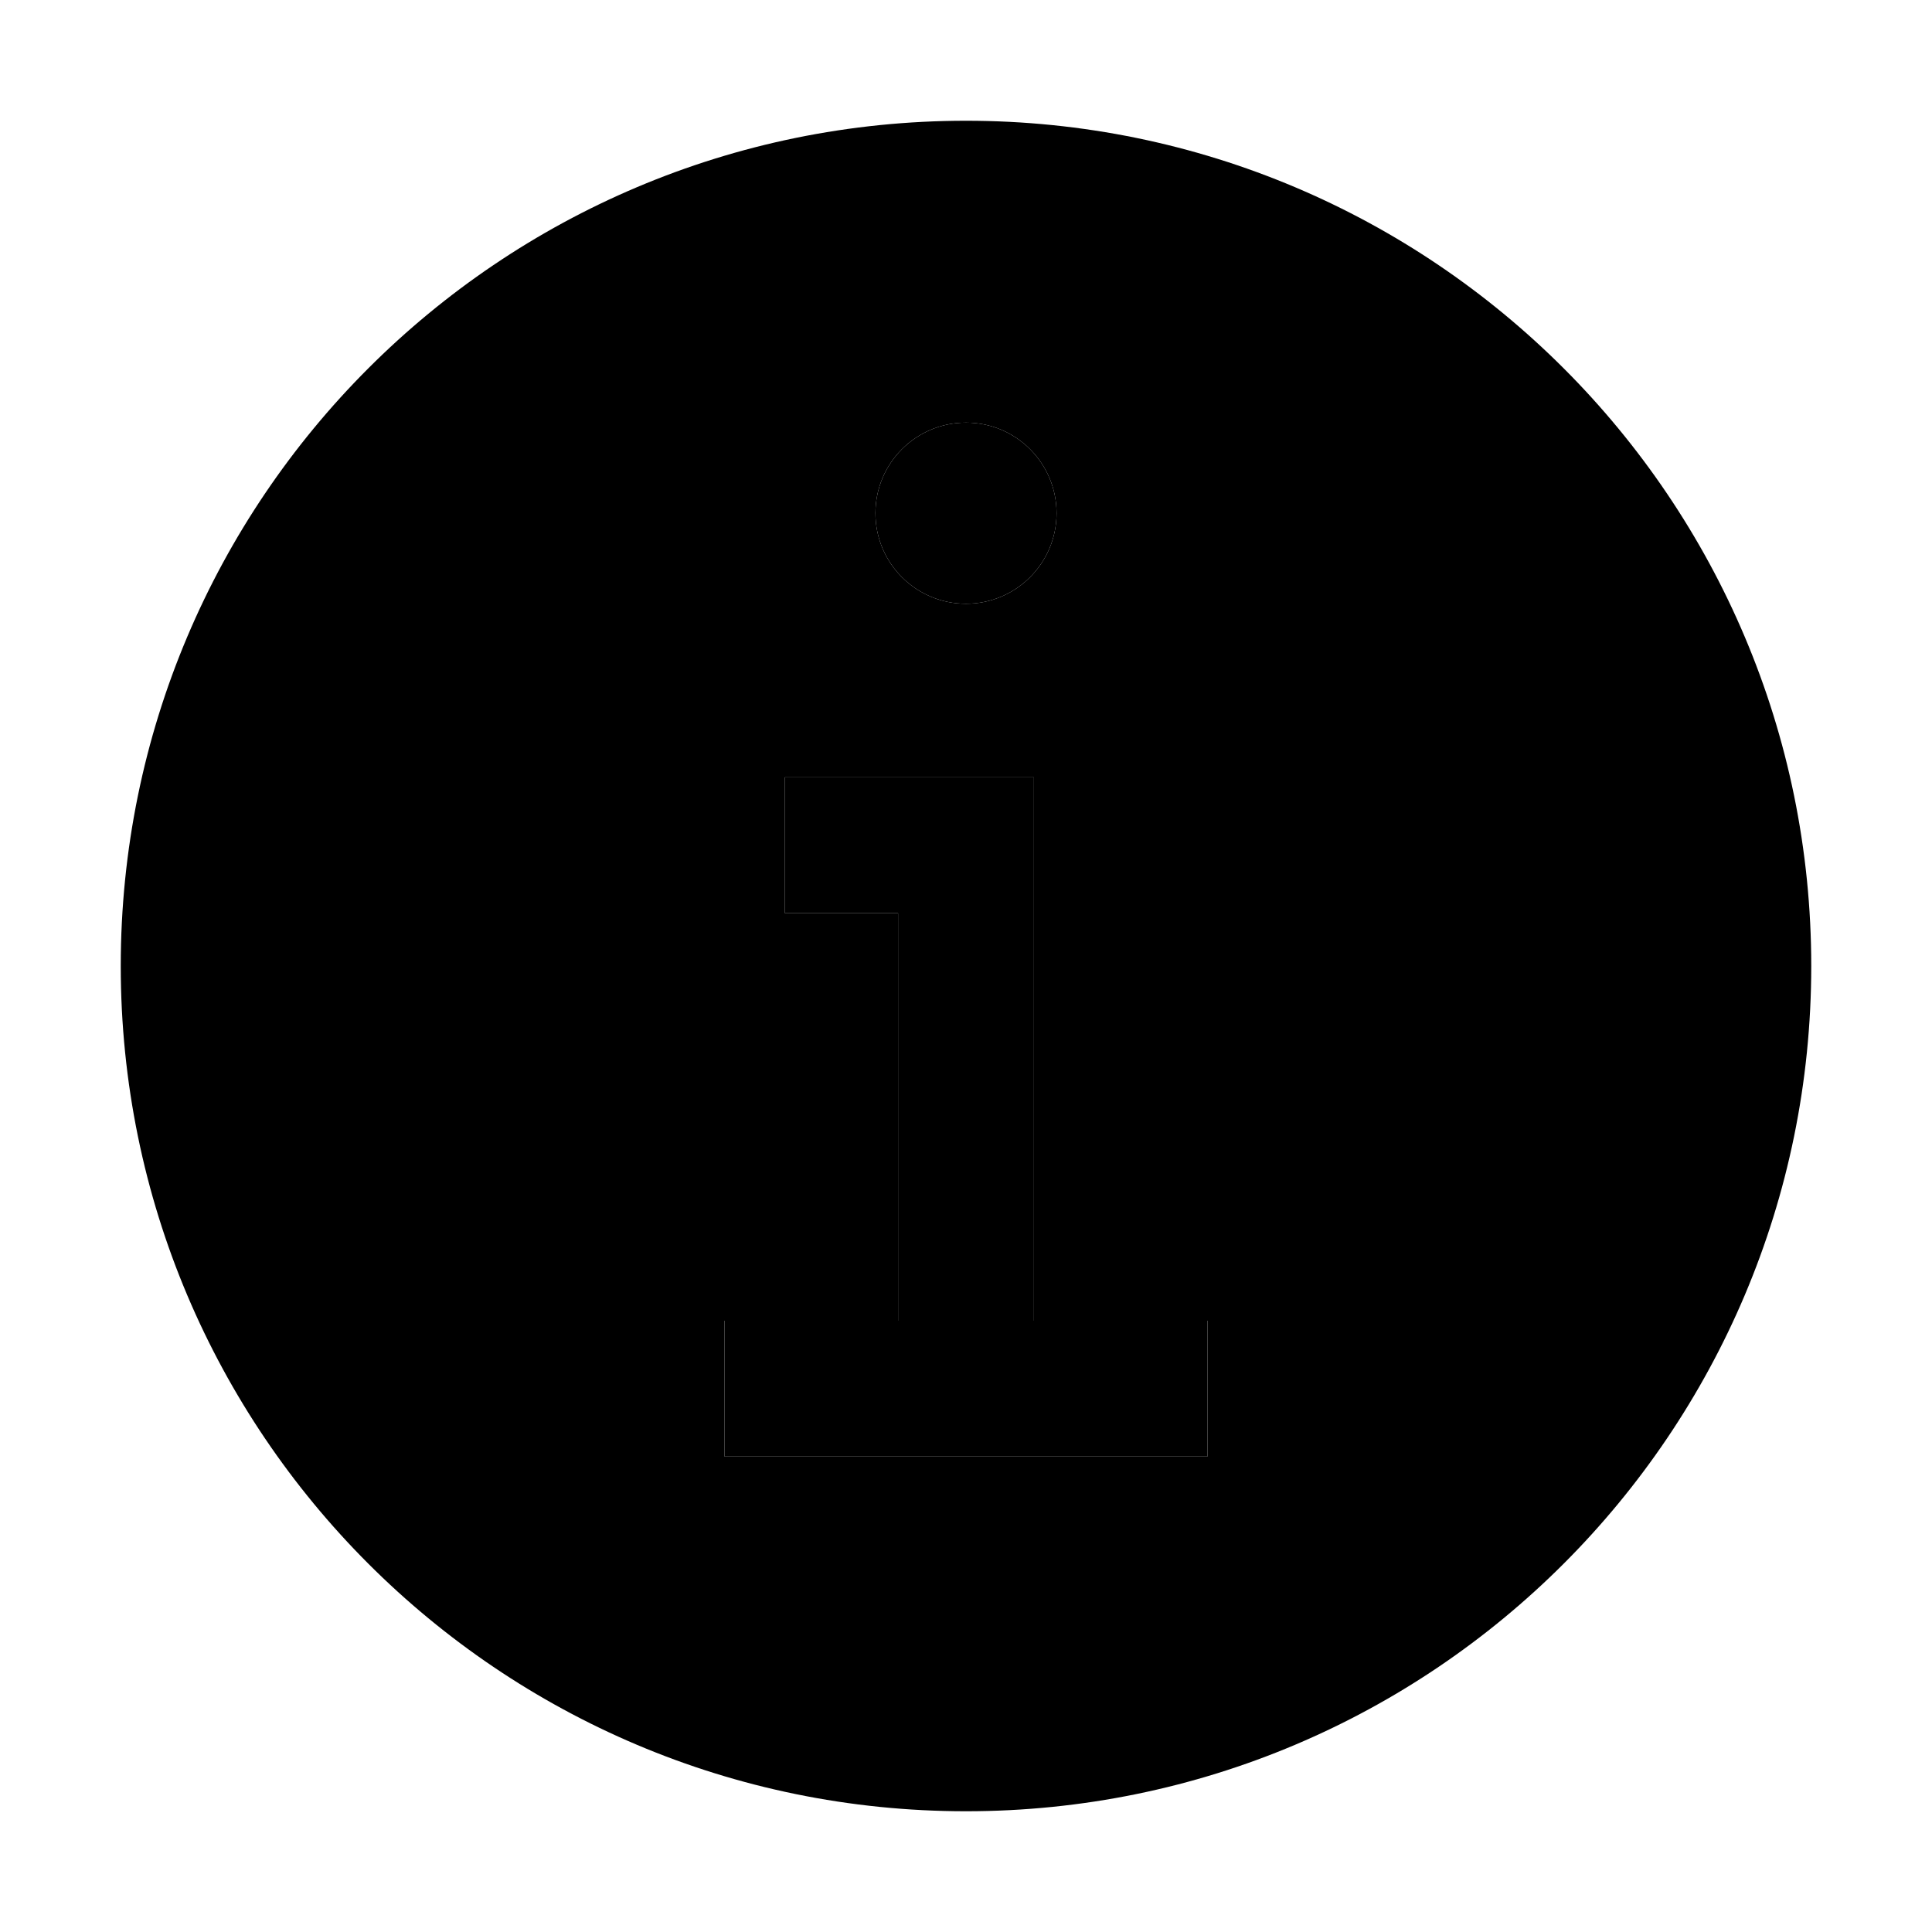
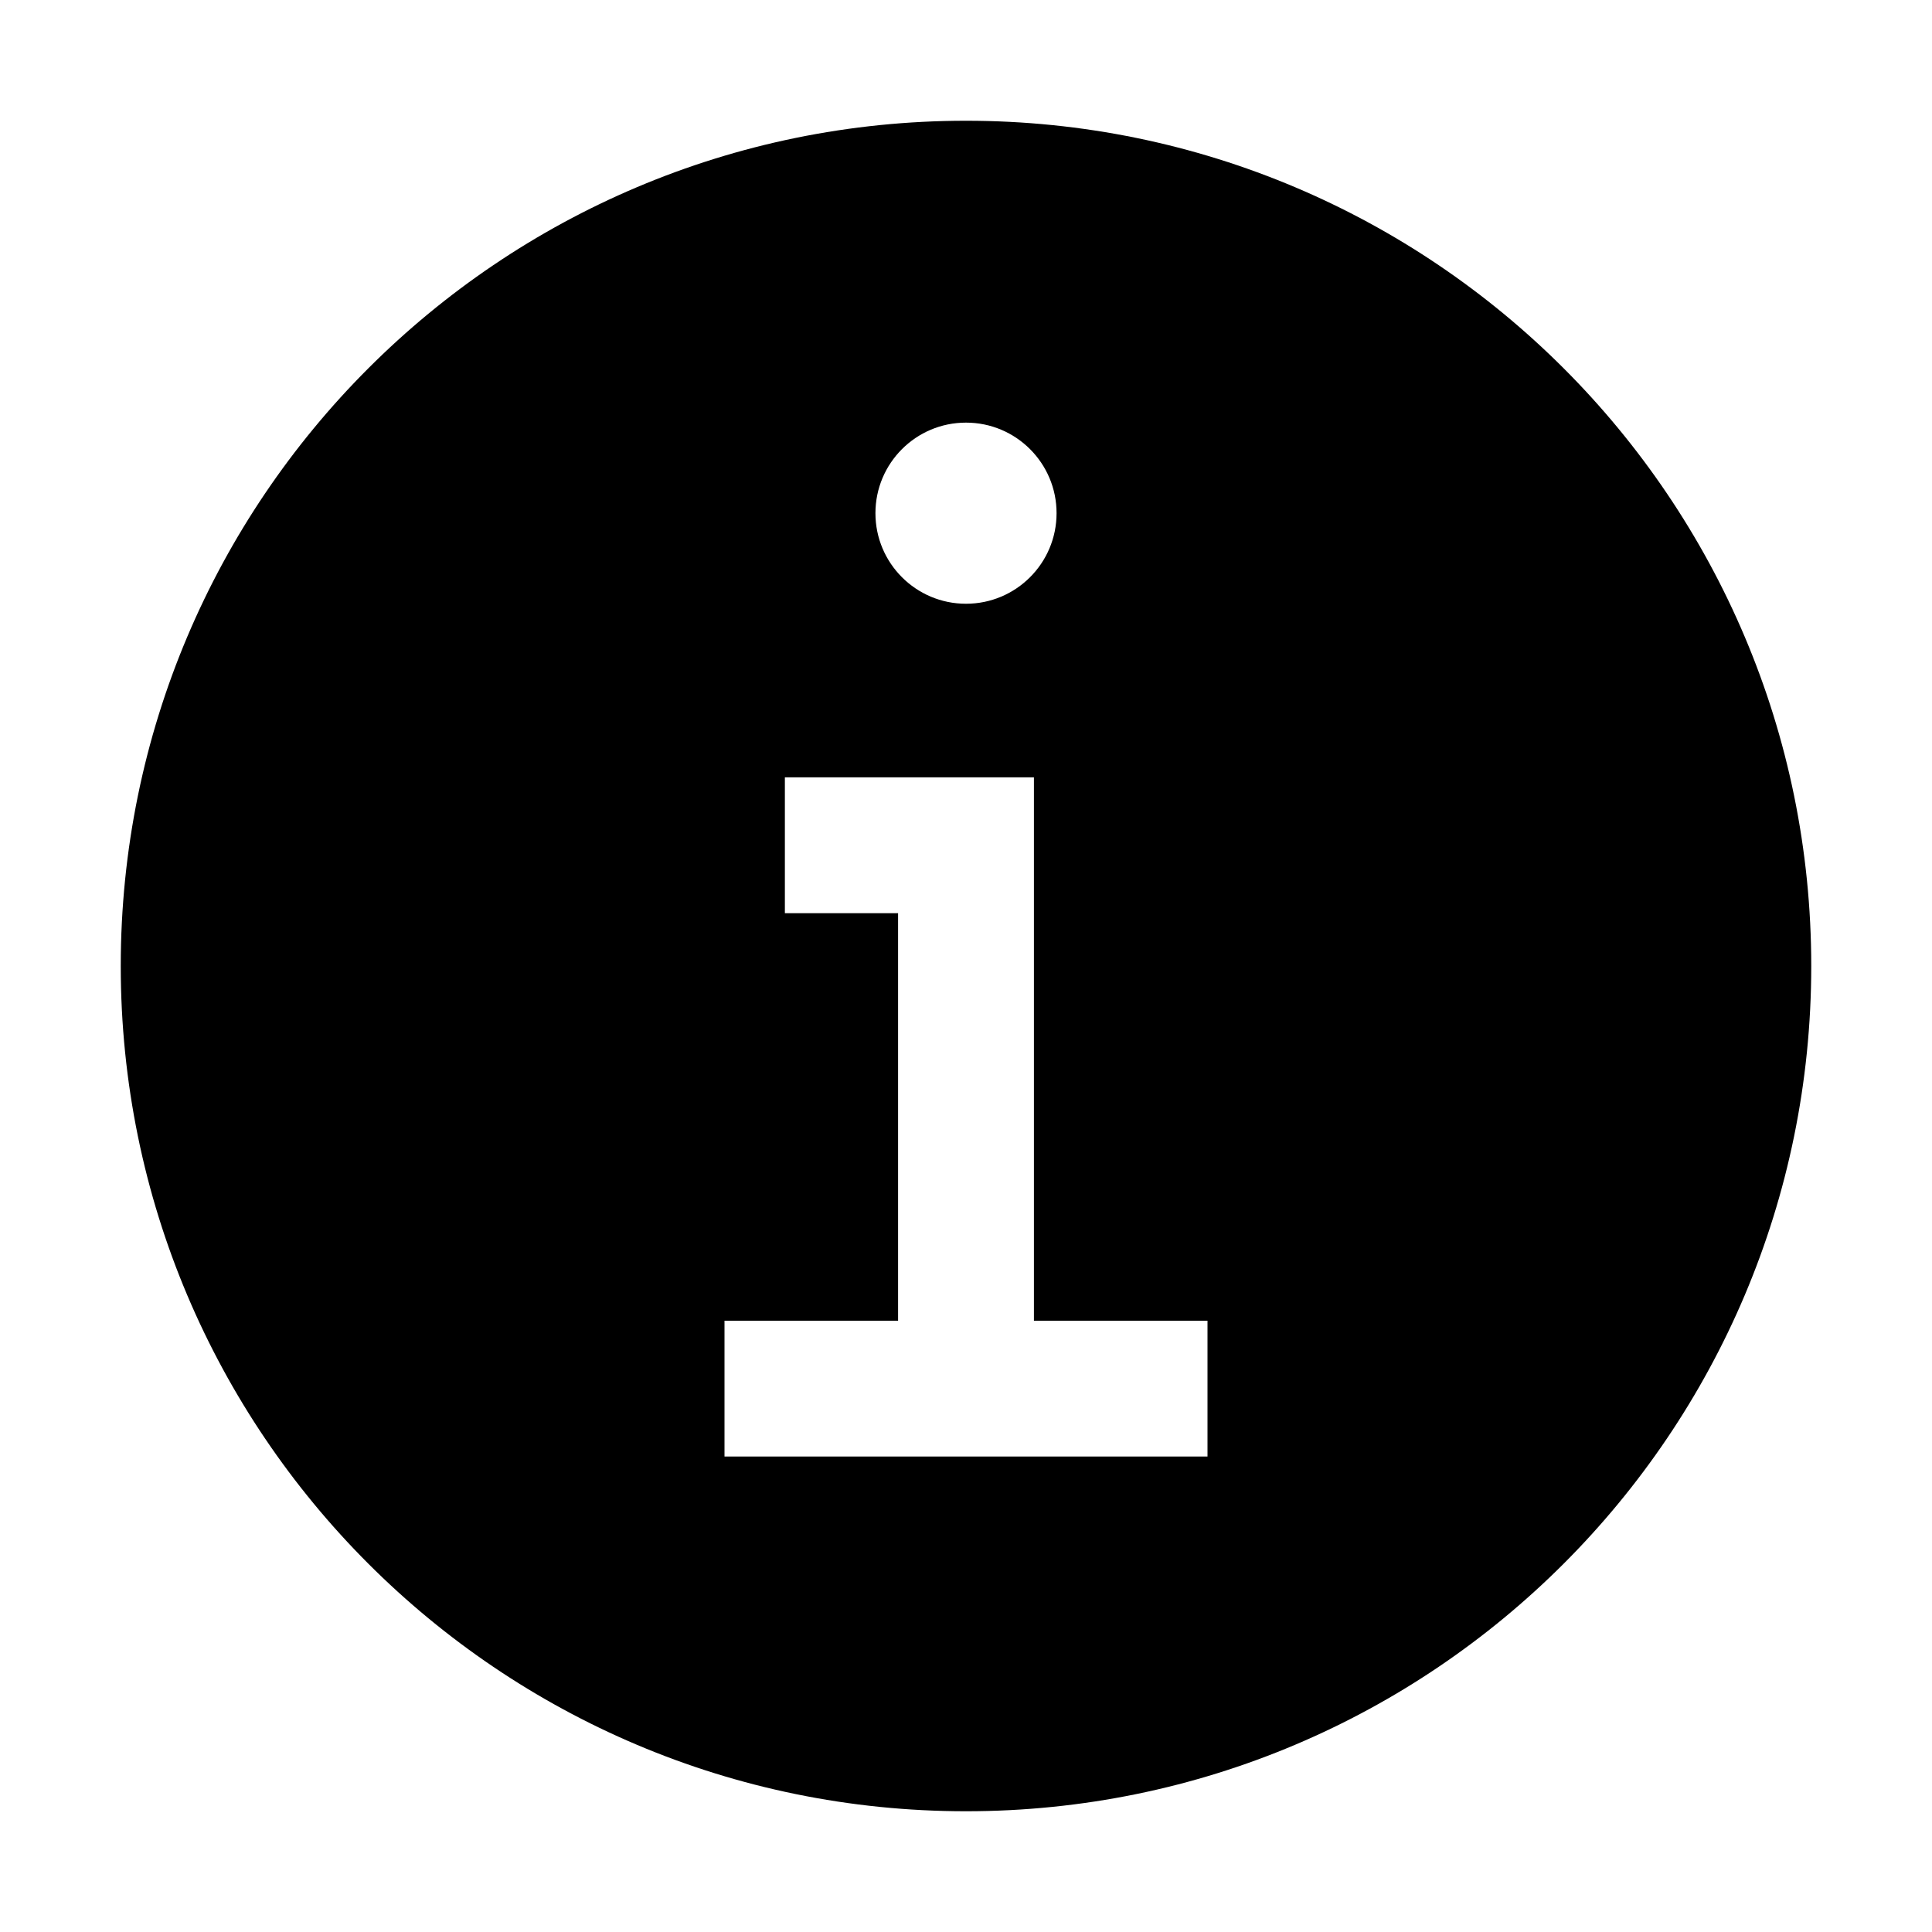
<svg xmlns="http://www.w3.org/2000/svg" width="32" height="32" viewBox="0 0 32 32">
-   <defs>
-     <style>
-       .cls-1 {
-         fill: none;
-       }
-     </style>
-   </defs>
-   <path d="M16,2A14,14,0,1,0,30,16,14,14,0,0,0,16,2Zm0,5a1.5,1.5,0,1,1-1.5,1.5A1.5,1.5,0,0,1,16,7Zm4,17.125h-8v-2.25h2.875v-6.75h-1.875v-2.25h4.125v9h2.875Z" transform="translate(0 0)" />
-   <path d="M16,7a1.5,1.5,0,1,1-1.5,1.5A1.5,1.5,0,0,1,16,7Zm4,17.125h-8v-2.25h2.875v-6.75h-1.875v-2.25h4.125v9h2.875Z" transform="translate(0 0)" />
+   <path d="M16,2A14,14,0,1,0,30,16,14,14,0,0,0,16,2Zm0,5a1.5,1.5,0,1,1-1.5,1.5A1.5,1.5,0,0,1,16,7Zm4,17.125h-8v-2.25h2.875v-6.75h-1.875v-2.25h4.125v9h2.875Z" />
</svg>
